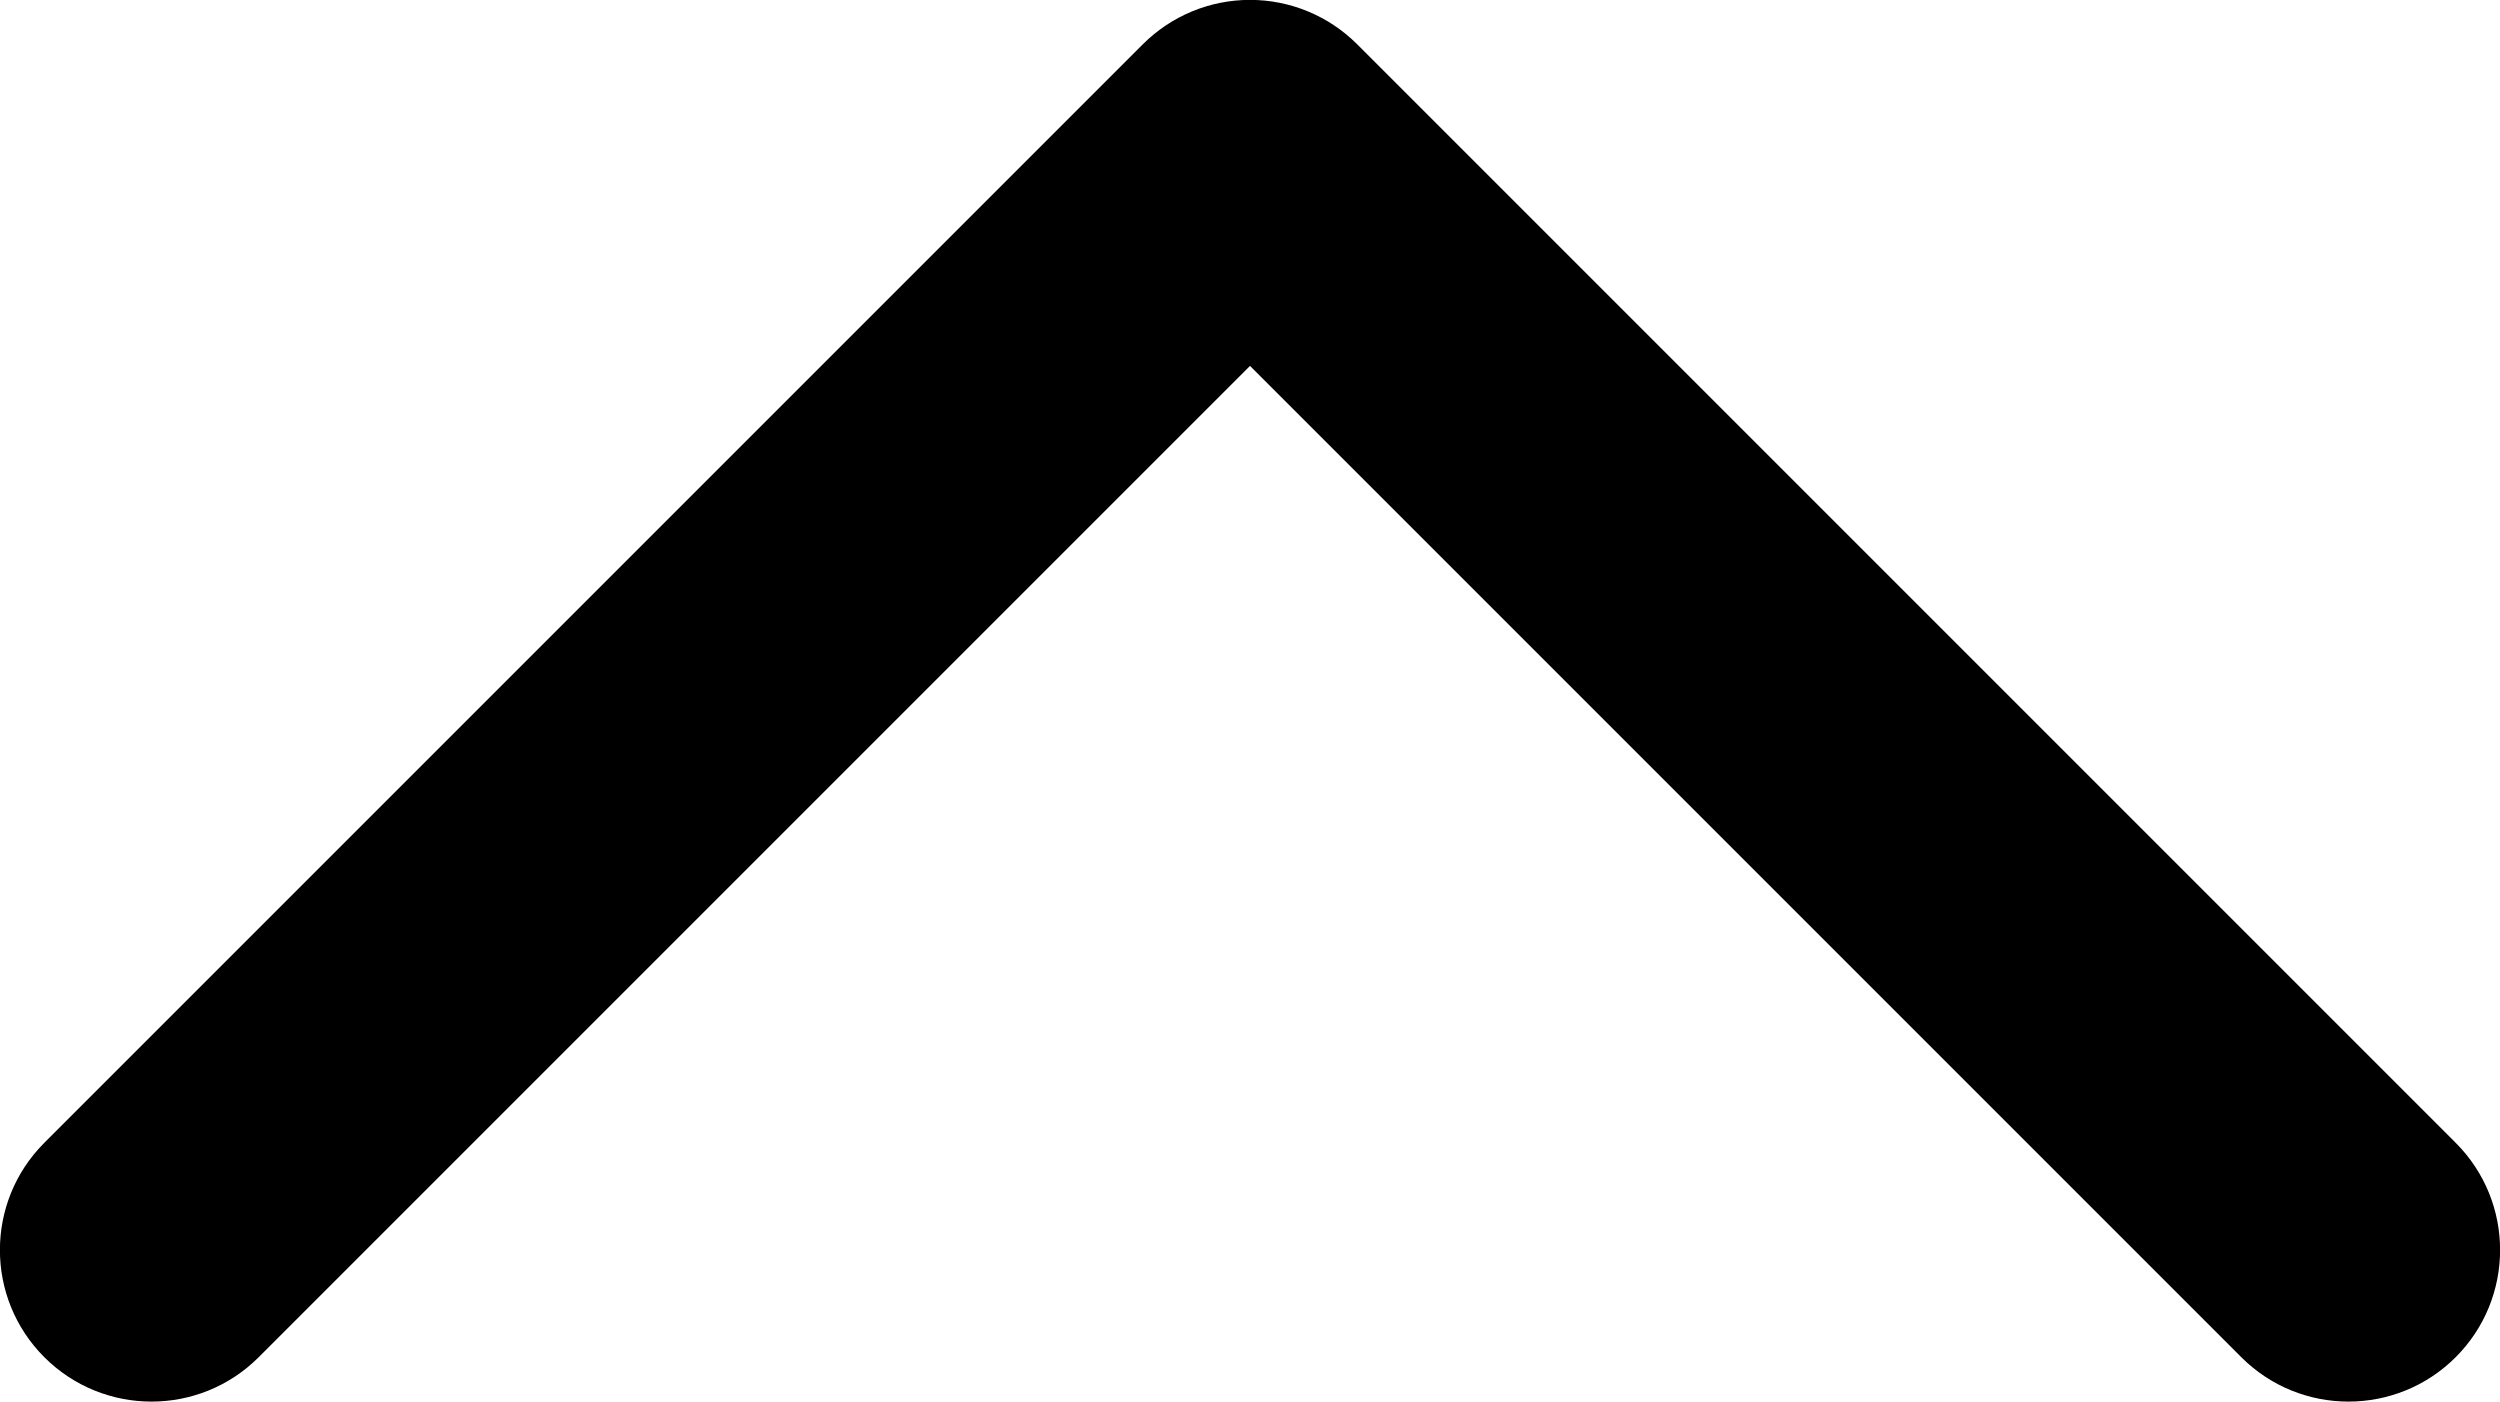
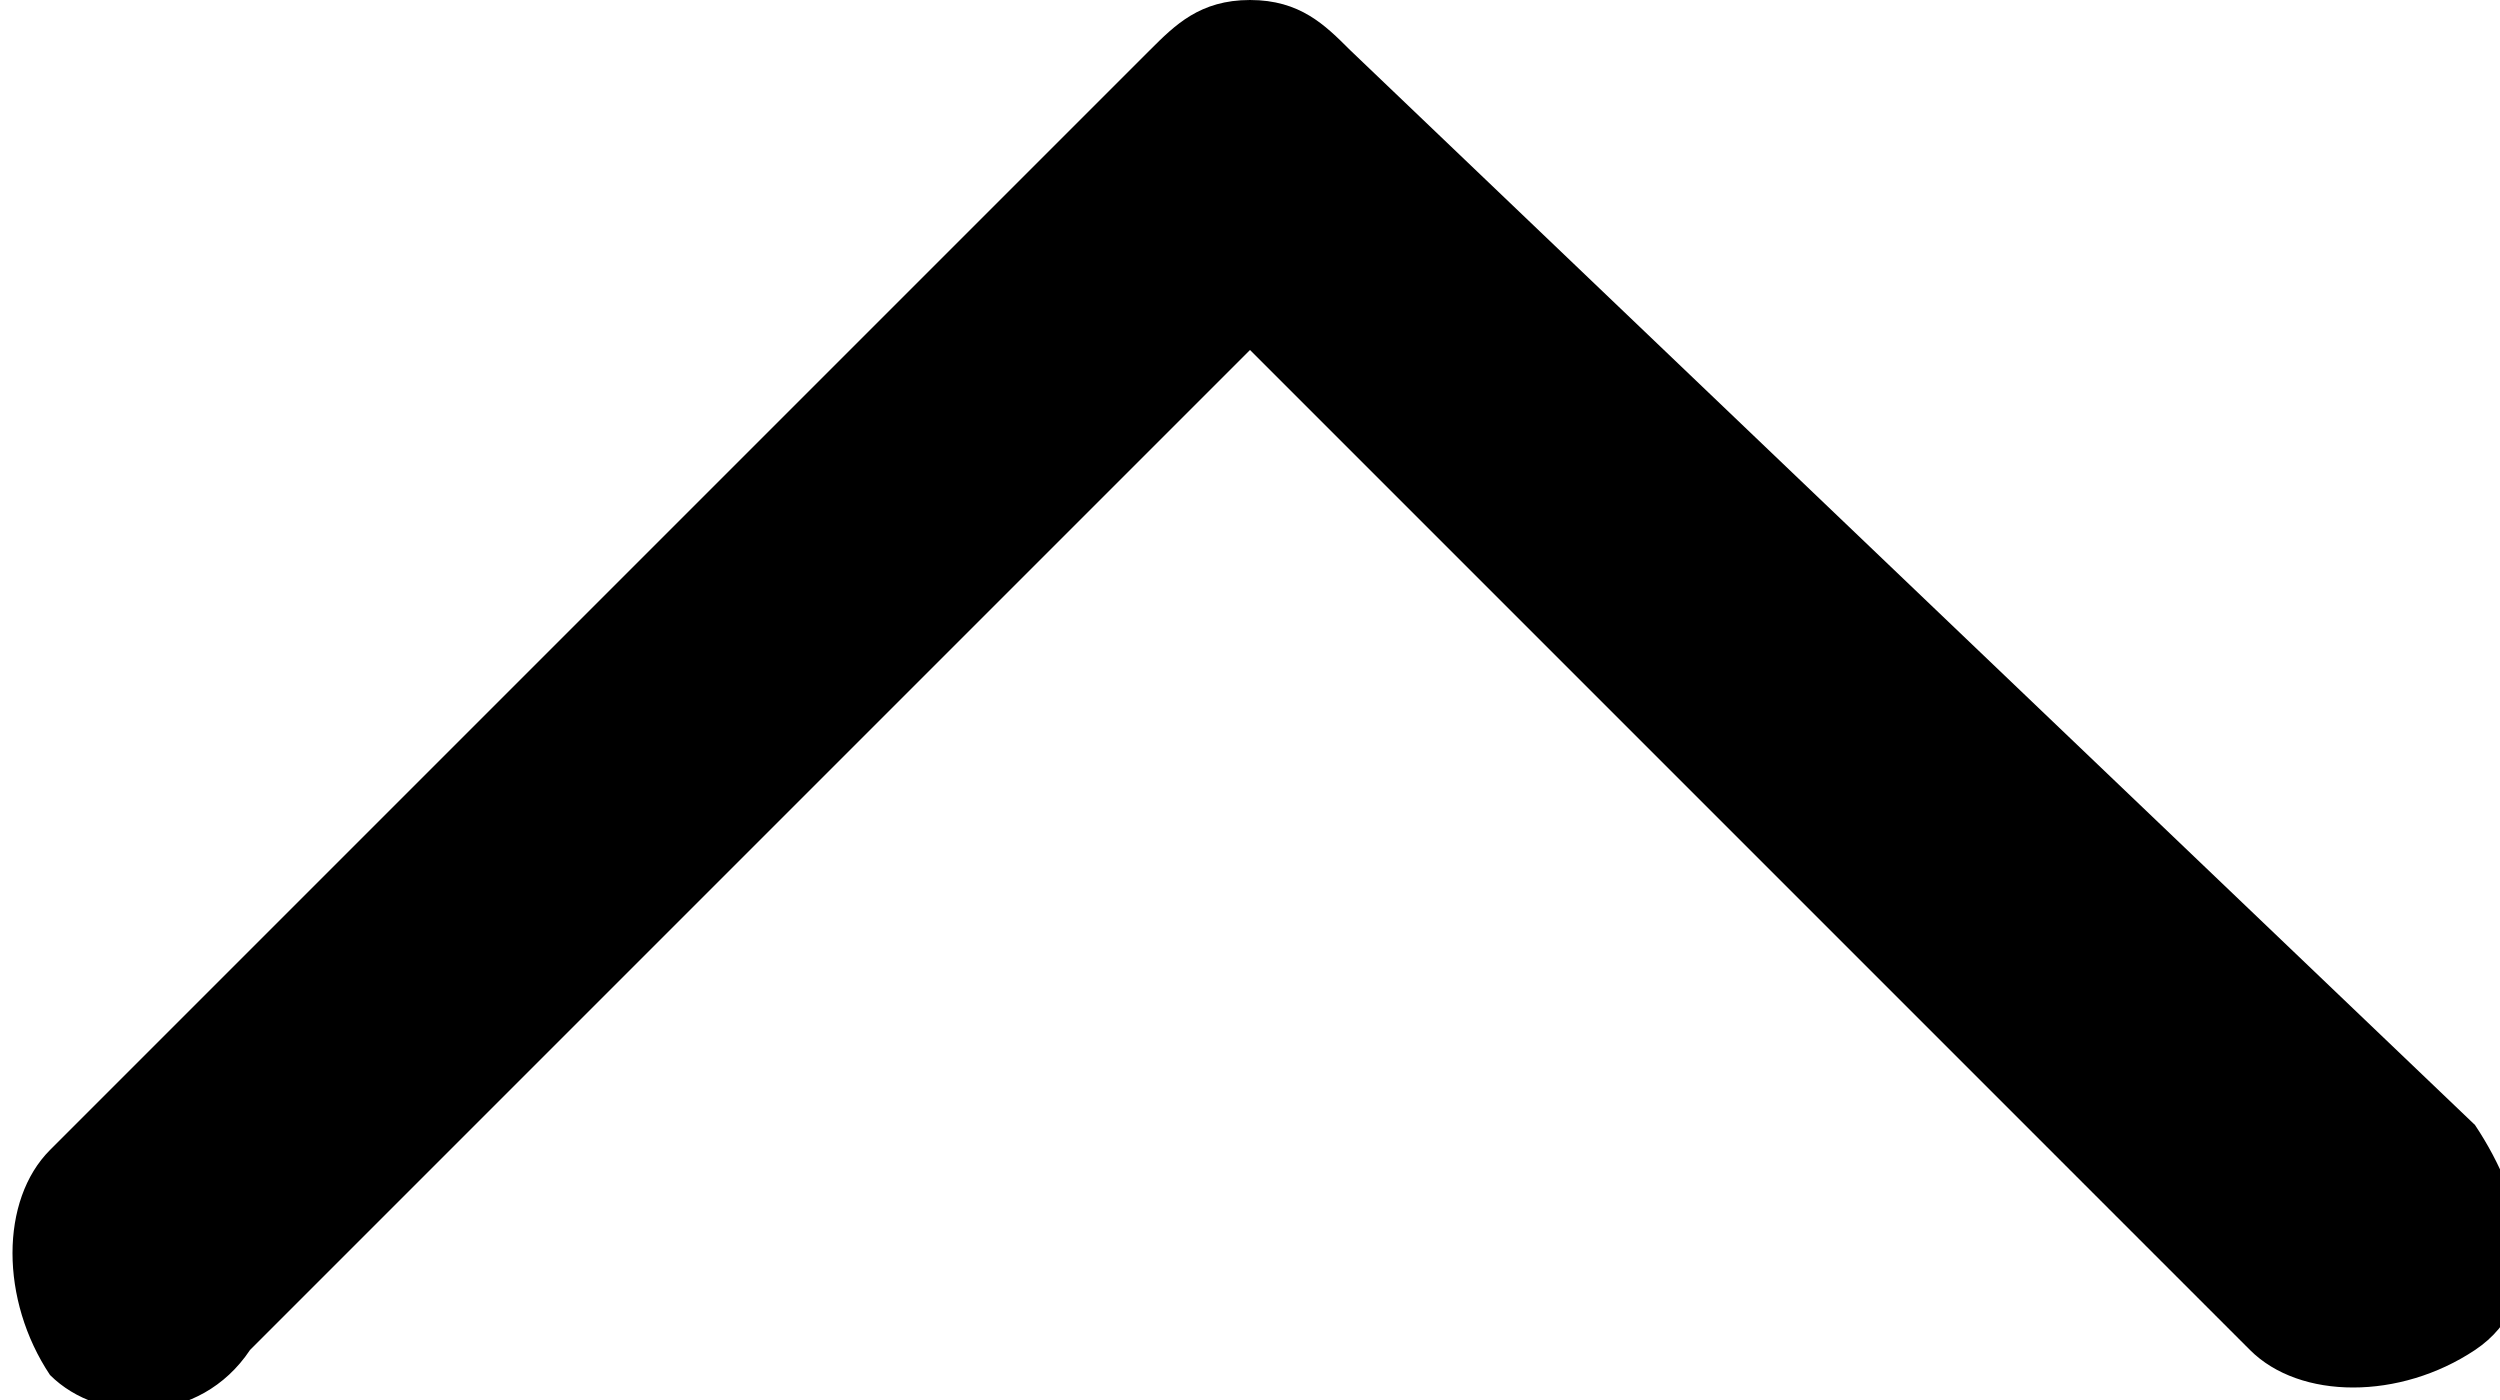
- <svg xmlns="http://www.w3.org/2000/svg" width="66px" height="37px" viewBox="0 0 66 37" version="1.1">
-   <g id="Page-1" stroke="none" stroke-width="1" fill="none" fill-rule="evenodd">
-     <g id="noun_Caret_650671" transform="translate(-1, -1)" fill="#000000" fill-rule="nonzero">
-       <path d="M7.83,36.83 L34,10.66 L60.17,36.83 C61.733,38.393 64.267,38.393 65.83,36.83 C67.393,35.267 67.393,32.733 65.83,31.17 L36.83,2.17 C36.08,1.419 35.062,0.997 34,0.997 C32.938,0.997 31.92,1.419 31.17,2.17 L2.17,31.17 C0.607,32.733 0.607,35.267 2.17,36.83 C3.733,38.393 6.267,38.393 7.83,36.83 Z" id="Path" />
+ <svg xmlns="http://www.w3.org/2000/svg" version="1.1" id="Layer_1" x="0px" y="0px" viewBox="0 0 10 5.6" style="enable-background:new 0 0 10 5.6;" xml:space="preserve">
+   <g id="Page-1">
+     <g id="noun_Caret_650671" transform="translate(-1, -1)">
+       <path id="Path" d="M2,6.4l4-4l4,4c0.2,0.2,0.6,0.2,0.9,0s0.2-0.6,0-0.9L6.4,1.2C6.3,1.1,6.2,1,6,1S5.7,1.1,5.6,1.2L1.2,5.6    c-0.2,0.2-0.2,0.6,0,0.9C1.4,6.7,1.8,6.7,2,6.4z" />
    </g>
  </g>
</svg>
